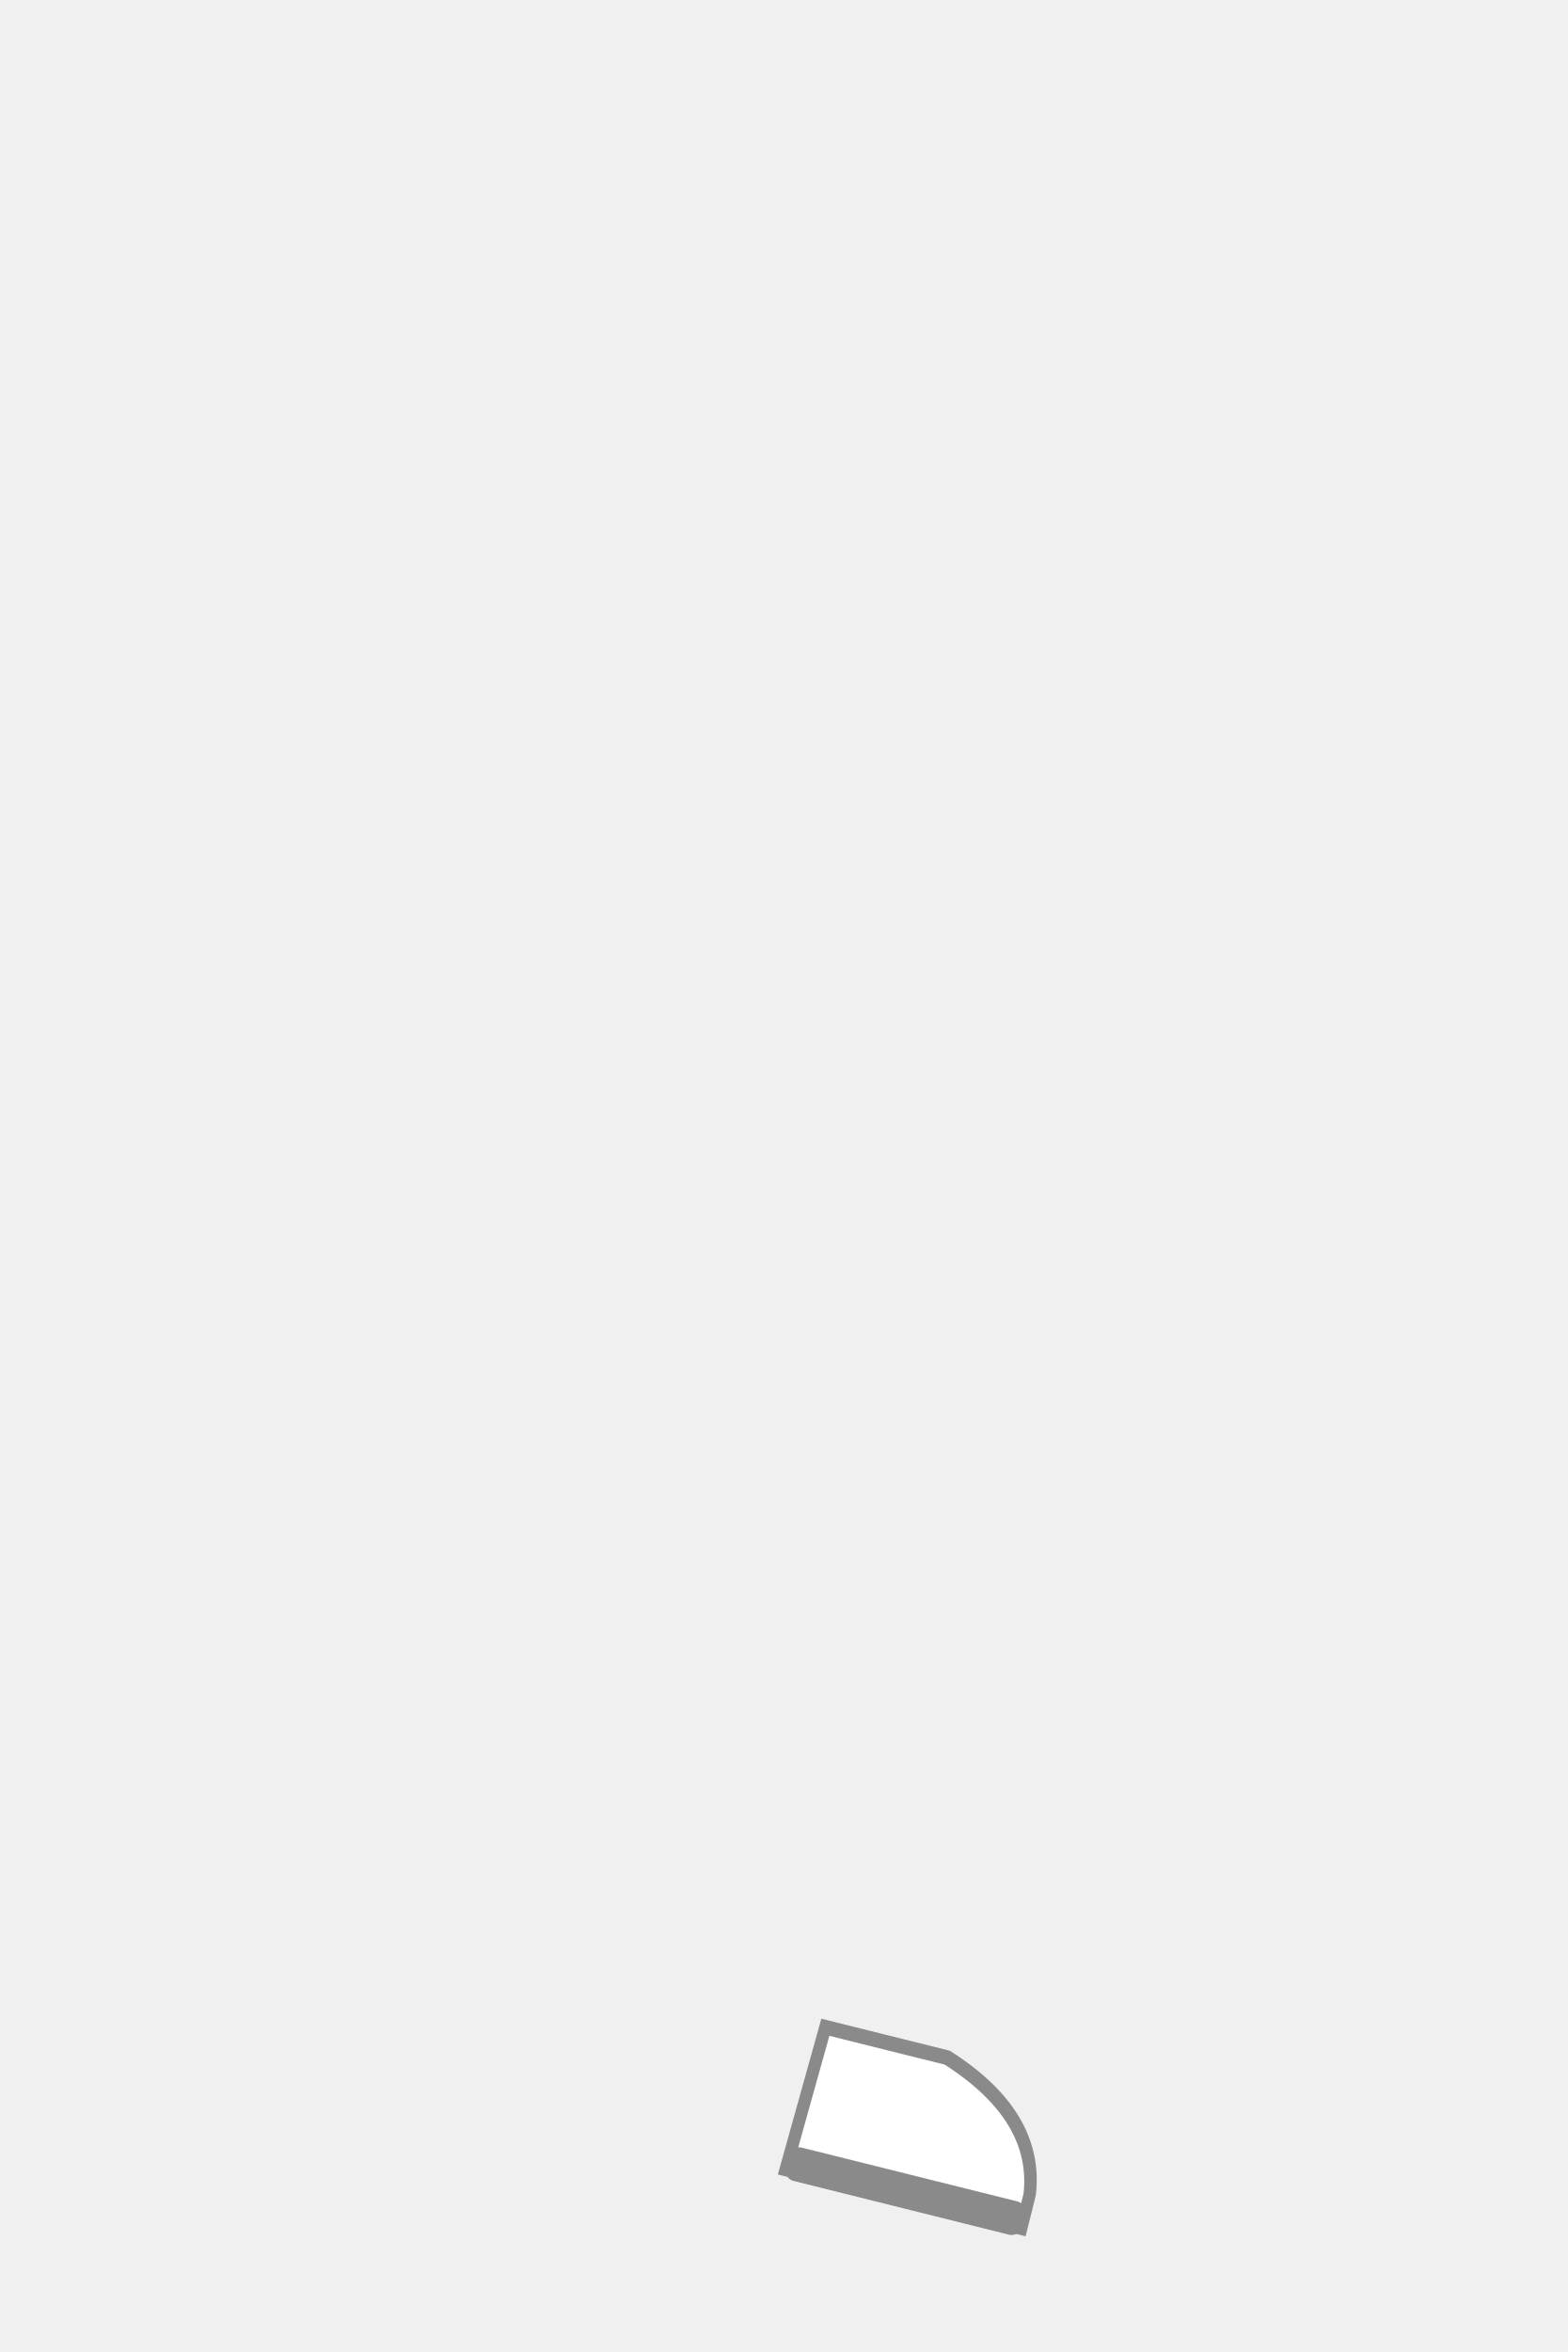
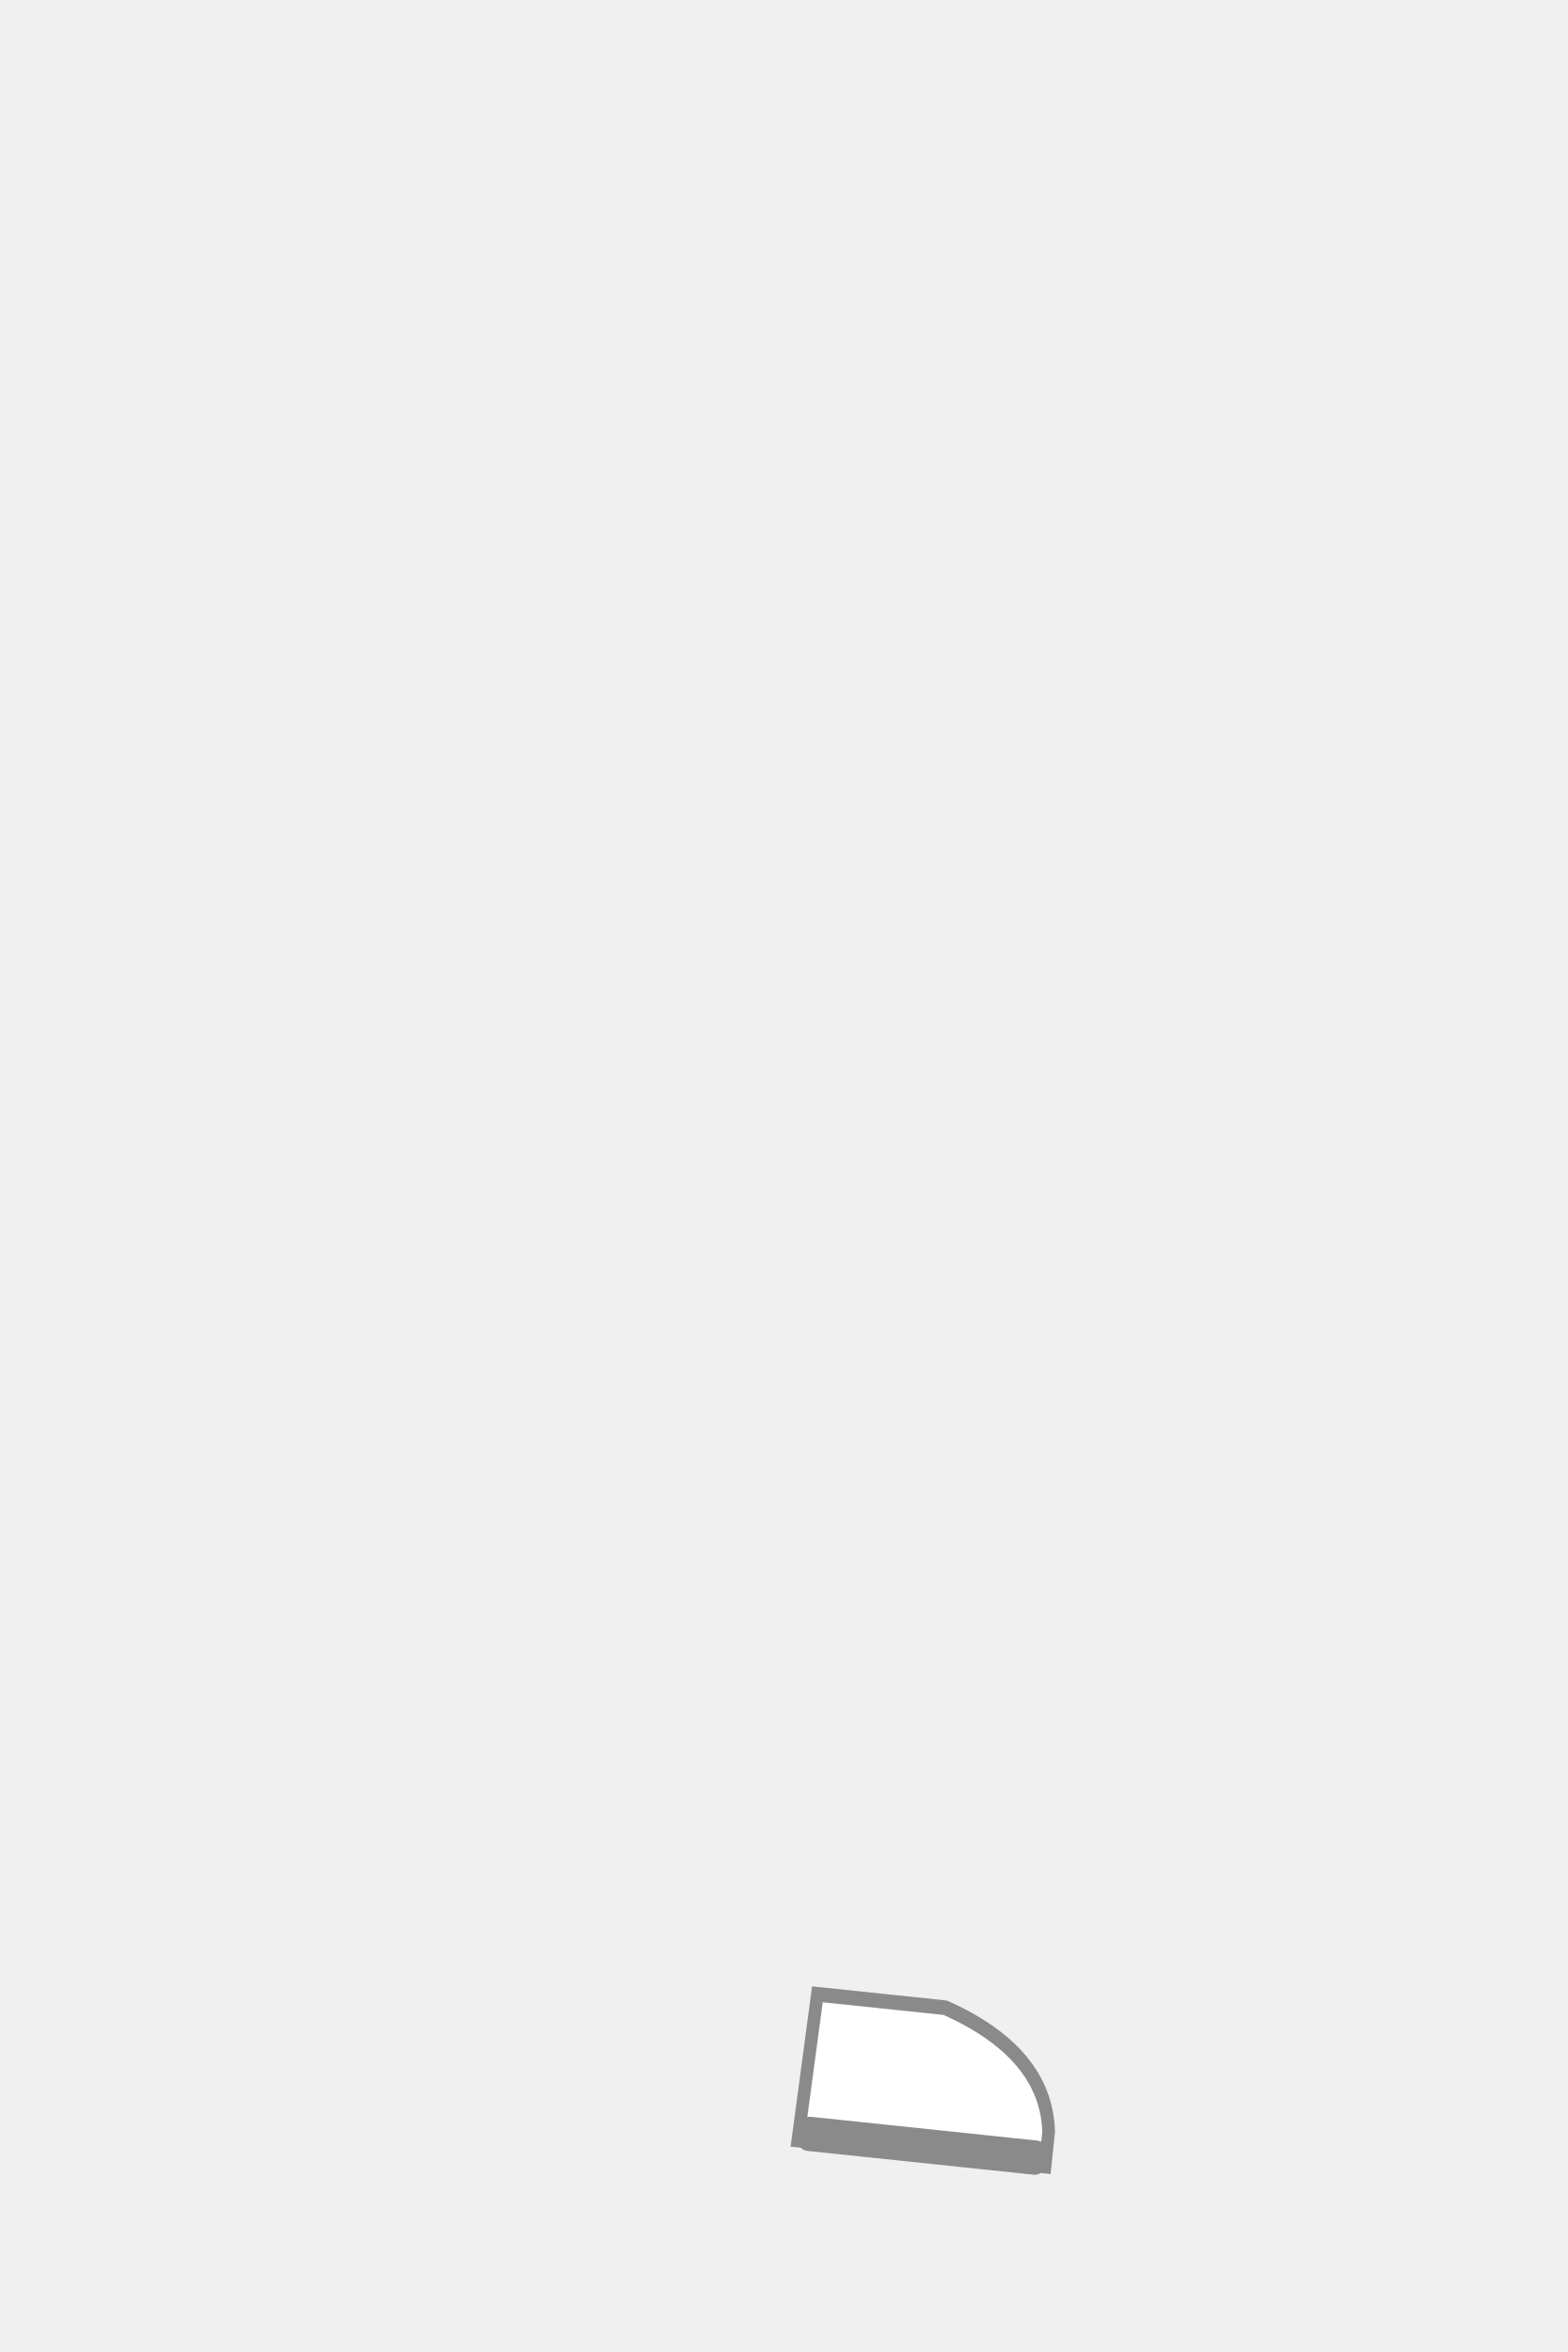
<svg xmlns="http://www.w3.org/2000/svg" width="192" height="288" viewBox="0 0 192 288">
  <g transform="translate(108 258) scale(3)">
-     <g transform="rotate(14) scale(0.84 1)">
+     <g transform="rotate(6) scale(0.86 1) translate(0 -1.7)">
      <path d="M -3.6 -2.6 L 2.5 -2.6 Q 7.5 -1.2 8 2 L 8 3.4 L -3.8 3.4 Z" fill="#ffffff" stroke="#8a8a8a" stroke-width="0.6" />
      <path d="M -3.3 2.4 H 7.5 A 0.6 0.6 0 0 1 8.1 3 V 3.2 A 0.6 0.6 0 0 1 7.5 3.8 H -3.3 A 0.6 0.6 0 0 1 -3.9 3.2 V 3 A 0.6 0.6 0 0 1 -3.3 2.4 Z" fill="#8a8a8a" />
    </g>
  </g>
</svg>
